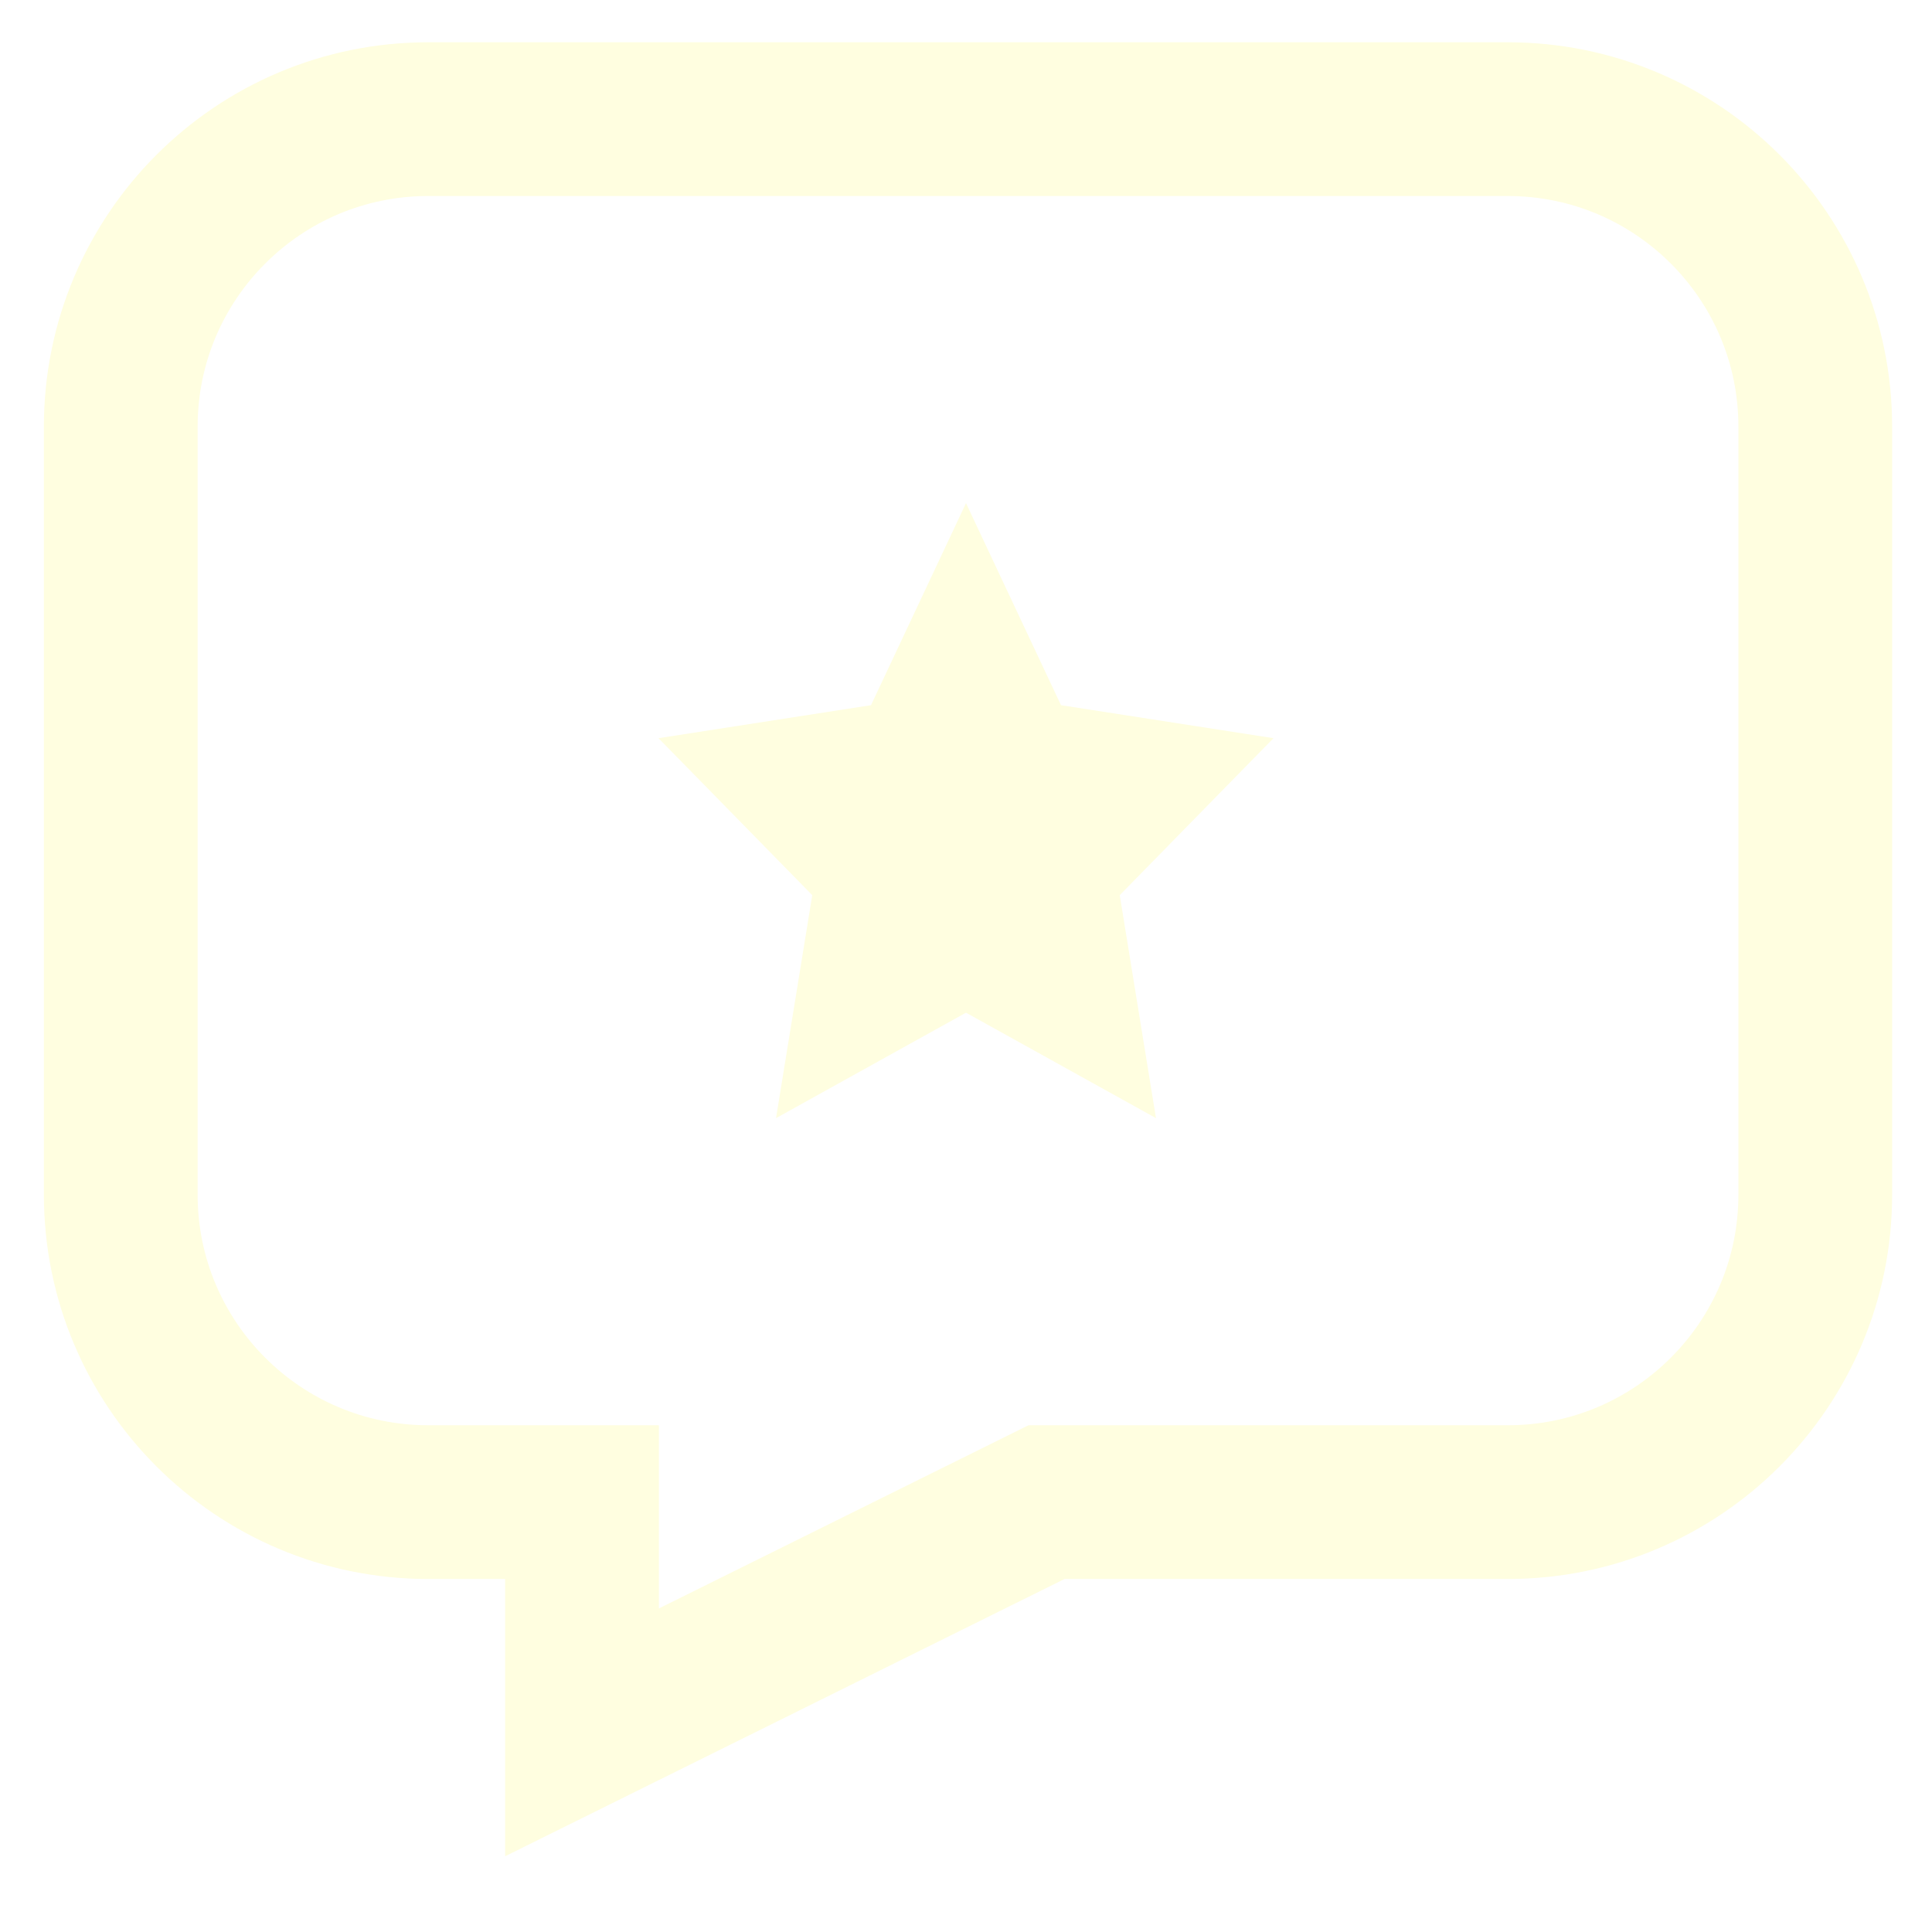
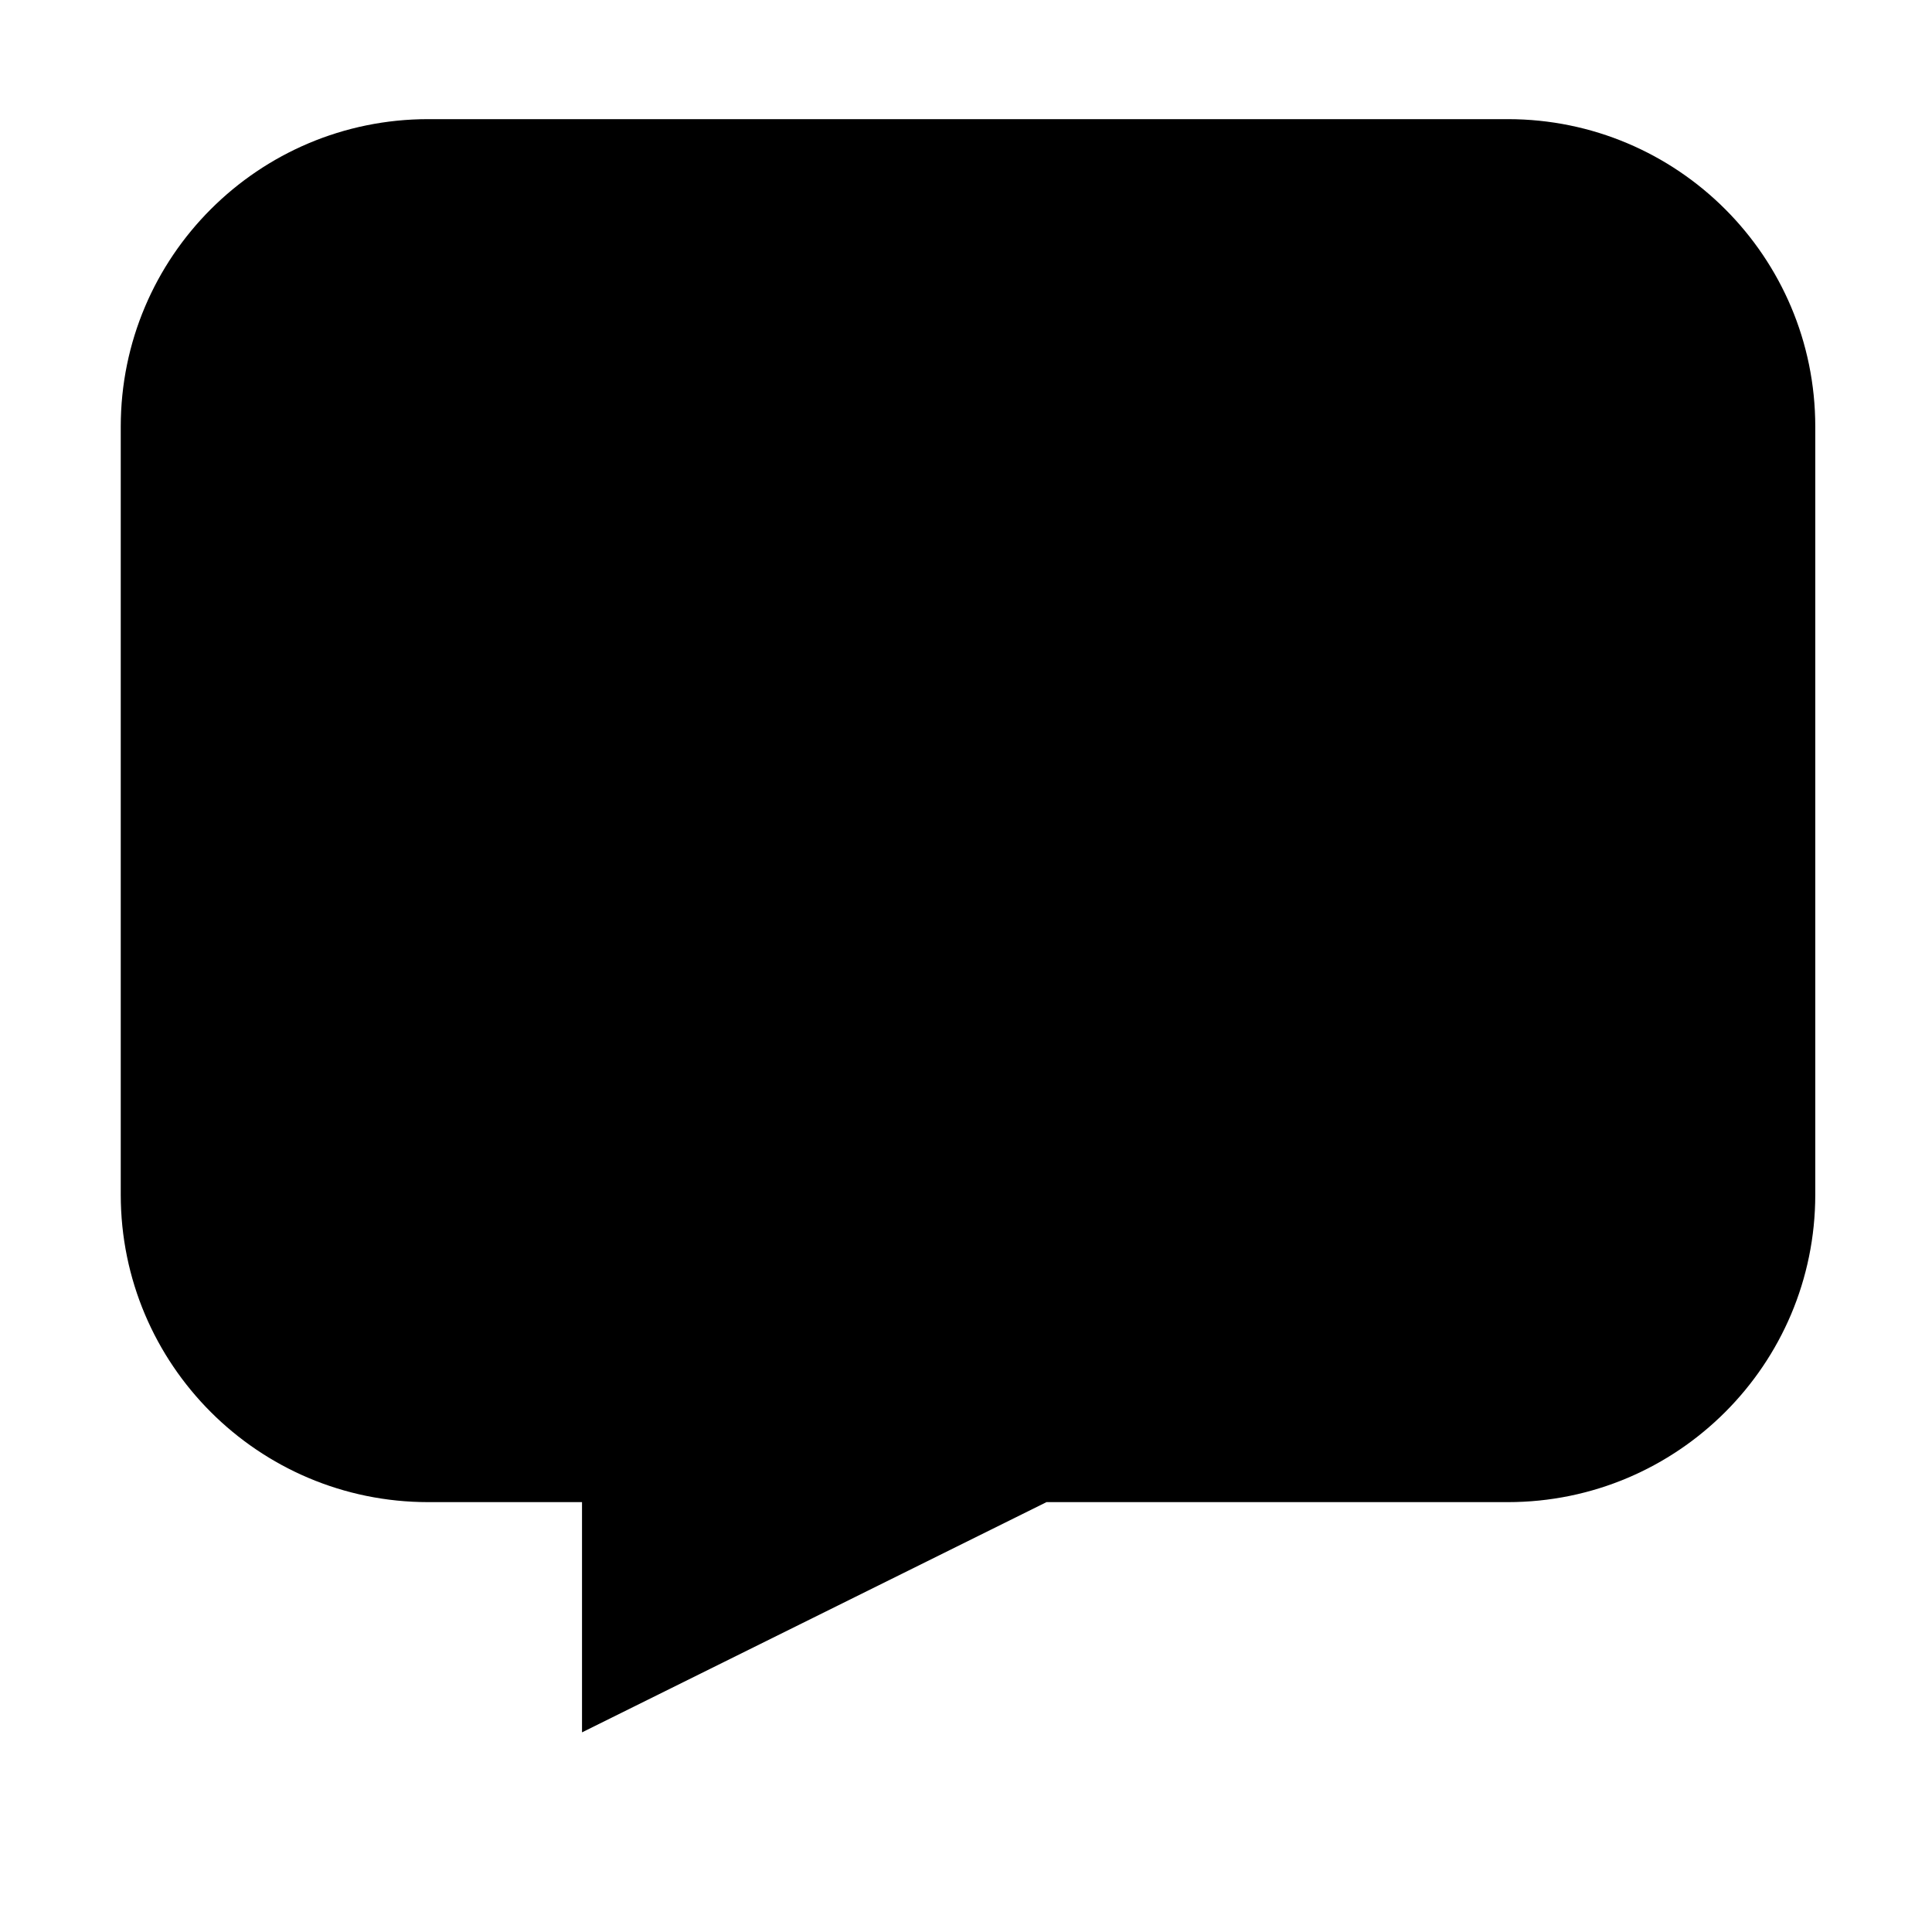
<svg xmlns="http://www.w3.org/2000/svg" width="800px" height="800px" viewBox="0 0 24 24" id="Layer_1" data-name="Layer 1" fill="#000000">
  <g id="SVGRepo_bgCarrier" stroke-width="0" />
  <g id="SVGRepo_tracerCarrier" stroke-linecap="round" stroke-linejoin="round" />
  <g id="SVGRepo_iconCarrier">
    <defs>
      <style>.cls-1{fill:none;stroke:#FFFEE0;stroke-miterlimit:10;stroke-width:1.91px;}.cls-2{fill:#FFFEE0;}</style>
    </defs>
-     <path class="cls-1" d="M1.5,5.3v9.54a3.82,3.82,0,0,0,3.82,3.82H7.23v2.86L13,18.66h5.73a3.82,3.82,0,0,0,3.82-3.82V5.3a3.82,3.82,0,0,0-3.82-3.82H5.32A3.82,3.82,0,0,0,1.5,5.3Z" />
-     <polygon class="cls-2" points="12 6.25 13.18 8.76 15.82 9.17 13.91 11.12 14.36 13.89 12 12.58 9.64 13.89 10.09 11.12 8.18 9.17 10.82 8.76 12 6.25" />
+     <path className="cls-1" d="M1.5,5.3v9.54a3.82,3.82,0,0,0,3.82,3.82H7.23v2.86L13,18.66h5.73a3.82,3.82,0,0,0,3.82-3.82V5.3a3.82,3.82,0,0,0-3.82-3.82H5.32A3.82,3.82,0,0,0,1.5,5.3Z" />
+     <polygon className="cls-2" points="12 6.25 13.18 8.76 15.82 9.17 13.91 11.12 14.36 13.89 12 12.58 9.64 13.89 10.09 11.12 8.18 9.17 10.82 8.76 12 6.25" />
  </g>
</svg>
